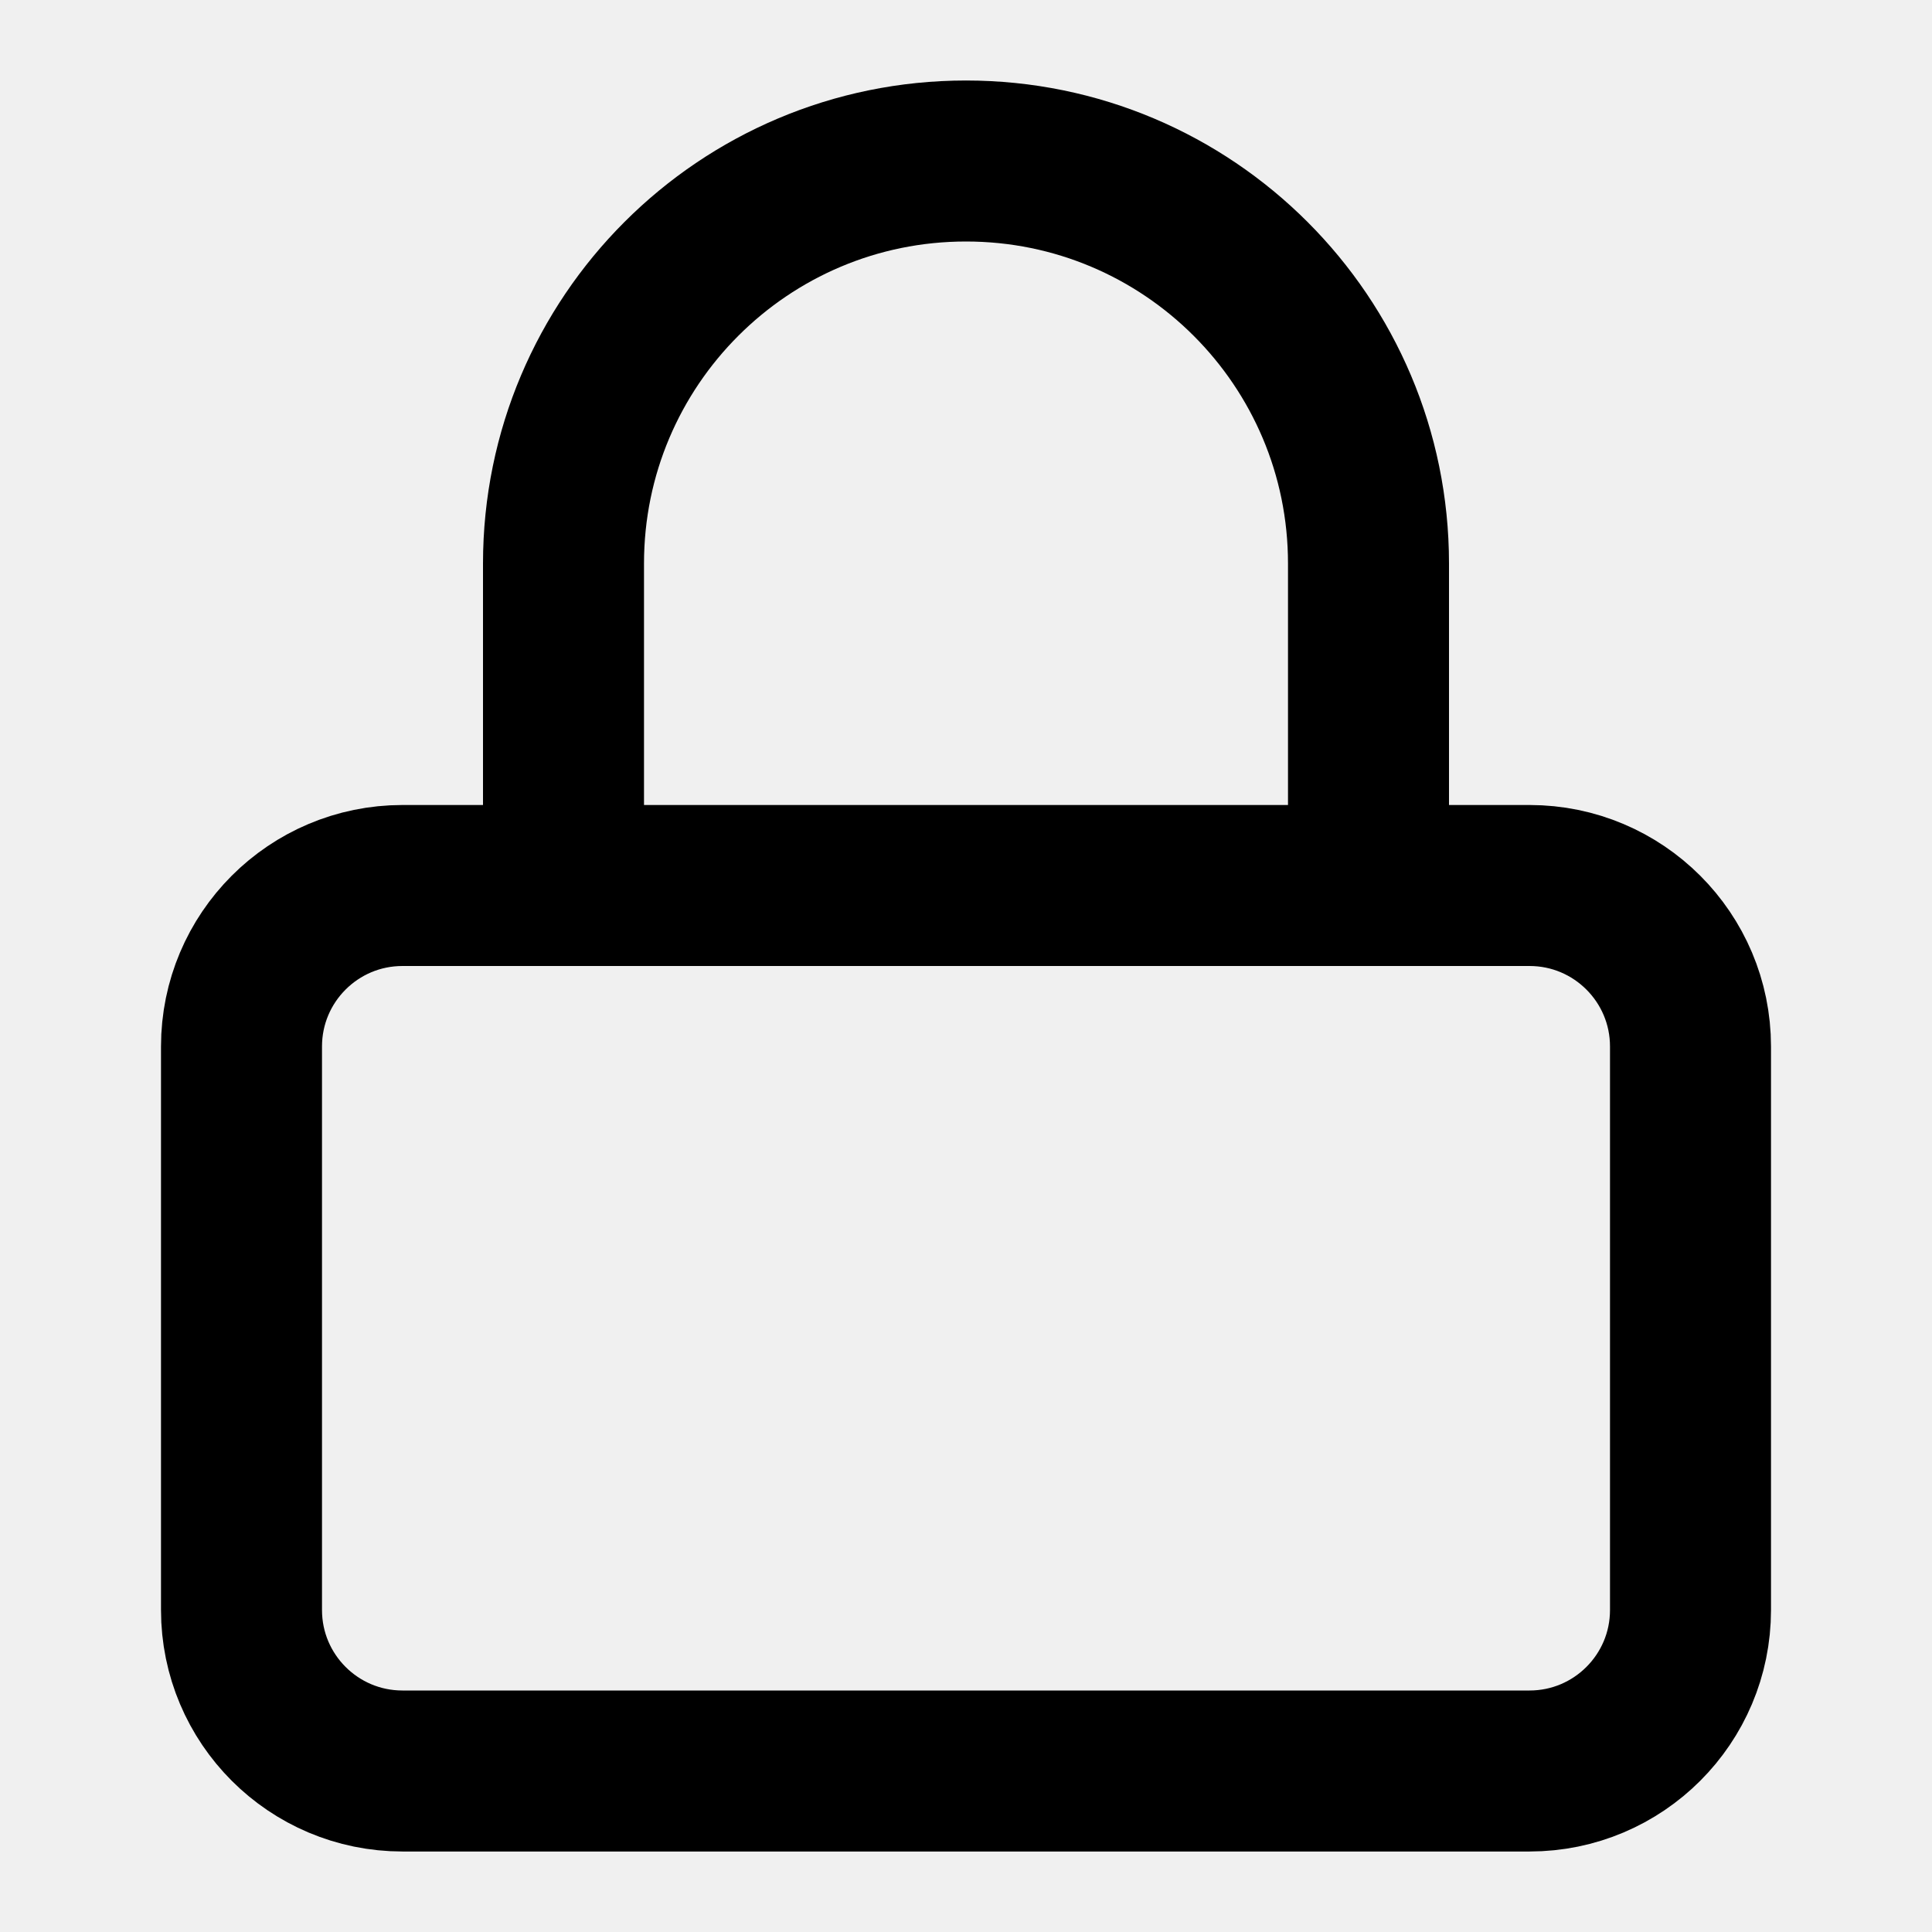
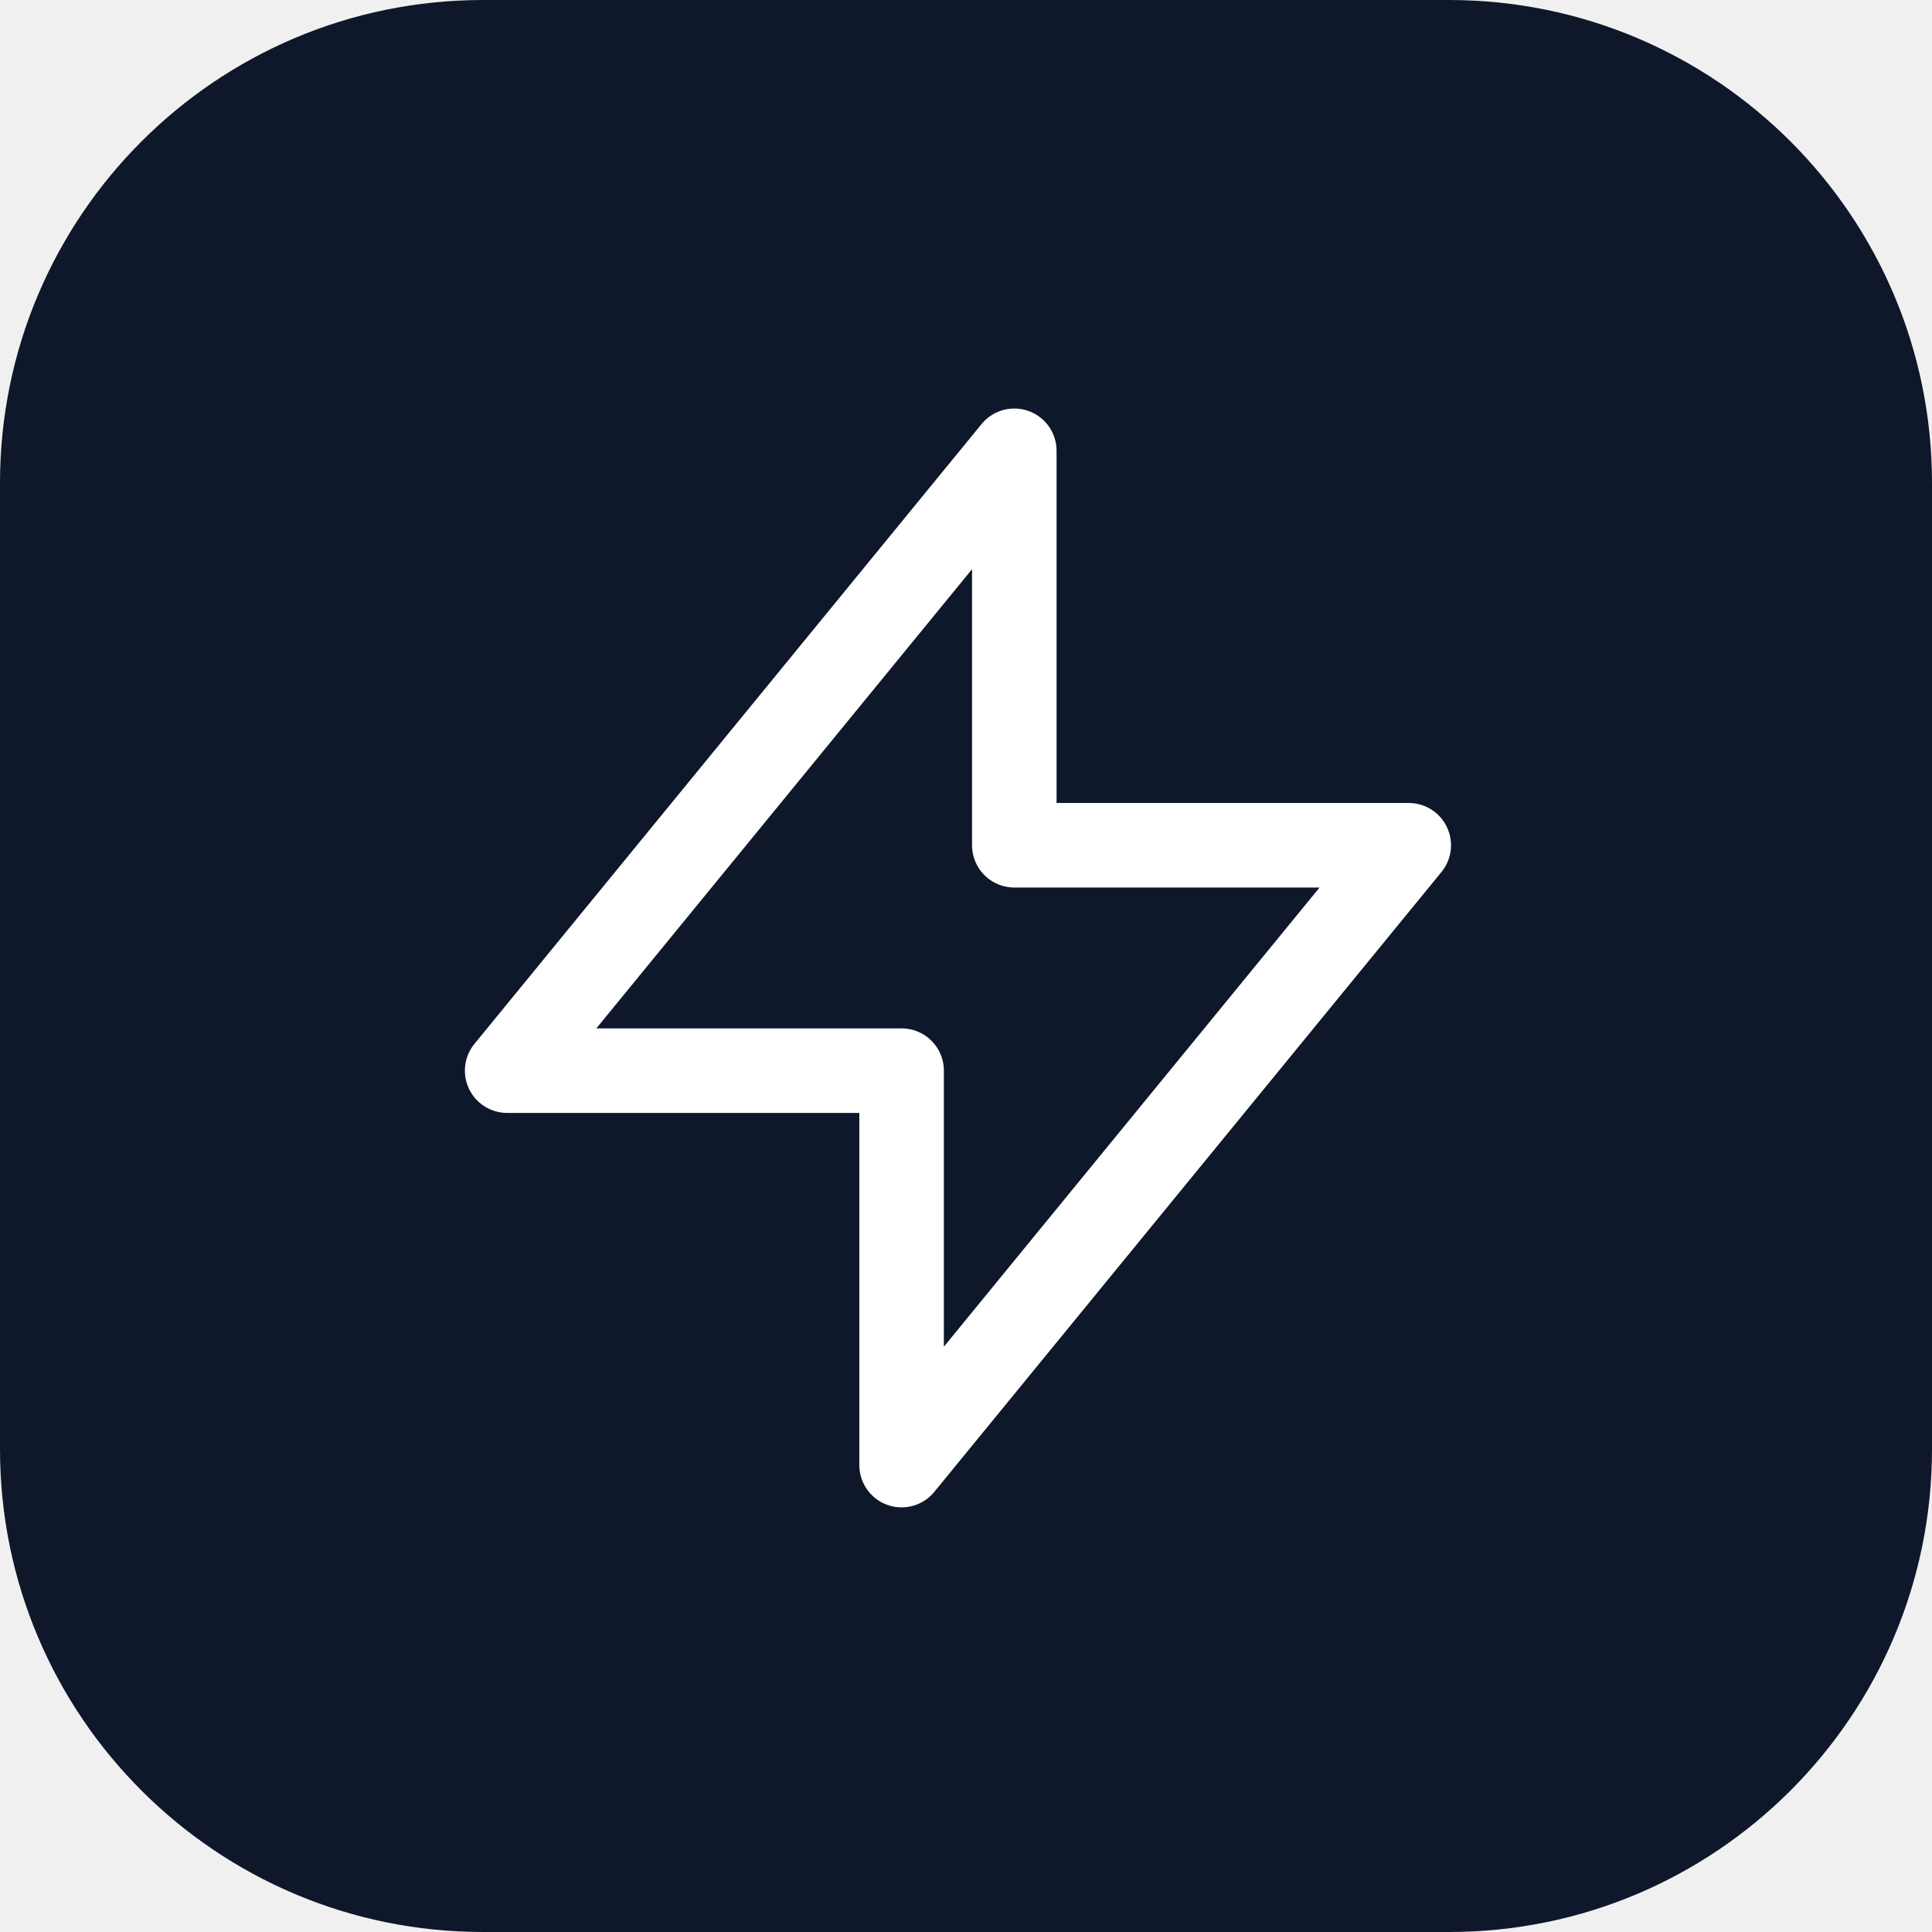
- <svg xmlns="http://www.w3.org/2000/svg" width="24" height="24" viewBox="0 0 24 24" fill="none" stroke="currentColor" stroke-width="2" stroke-linecap="round" stroke-linejoin="round">
-   <rect x="3" y="11" width="18" height="11" rx="2" ry="2" />
-   <path d="M7 11V7a5 5 0 0 1 10 0v4" />
+ <svg xmlns="http://www.w3.org/2000/svg" viewBox="0 0 24 24">
+   <rect width="24" height="24" rx="6" fill="#0f172a" />
+   <path d="M13 10V3L4 14h7v7l9-11h-7z" fill="none" stroke="white" stroke-width="1.5" stroke-linecap="round" stroke-linejoin="round" transform="scale(0.7) translate(5 5)" />
</svg>
